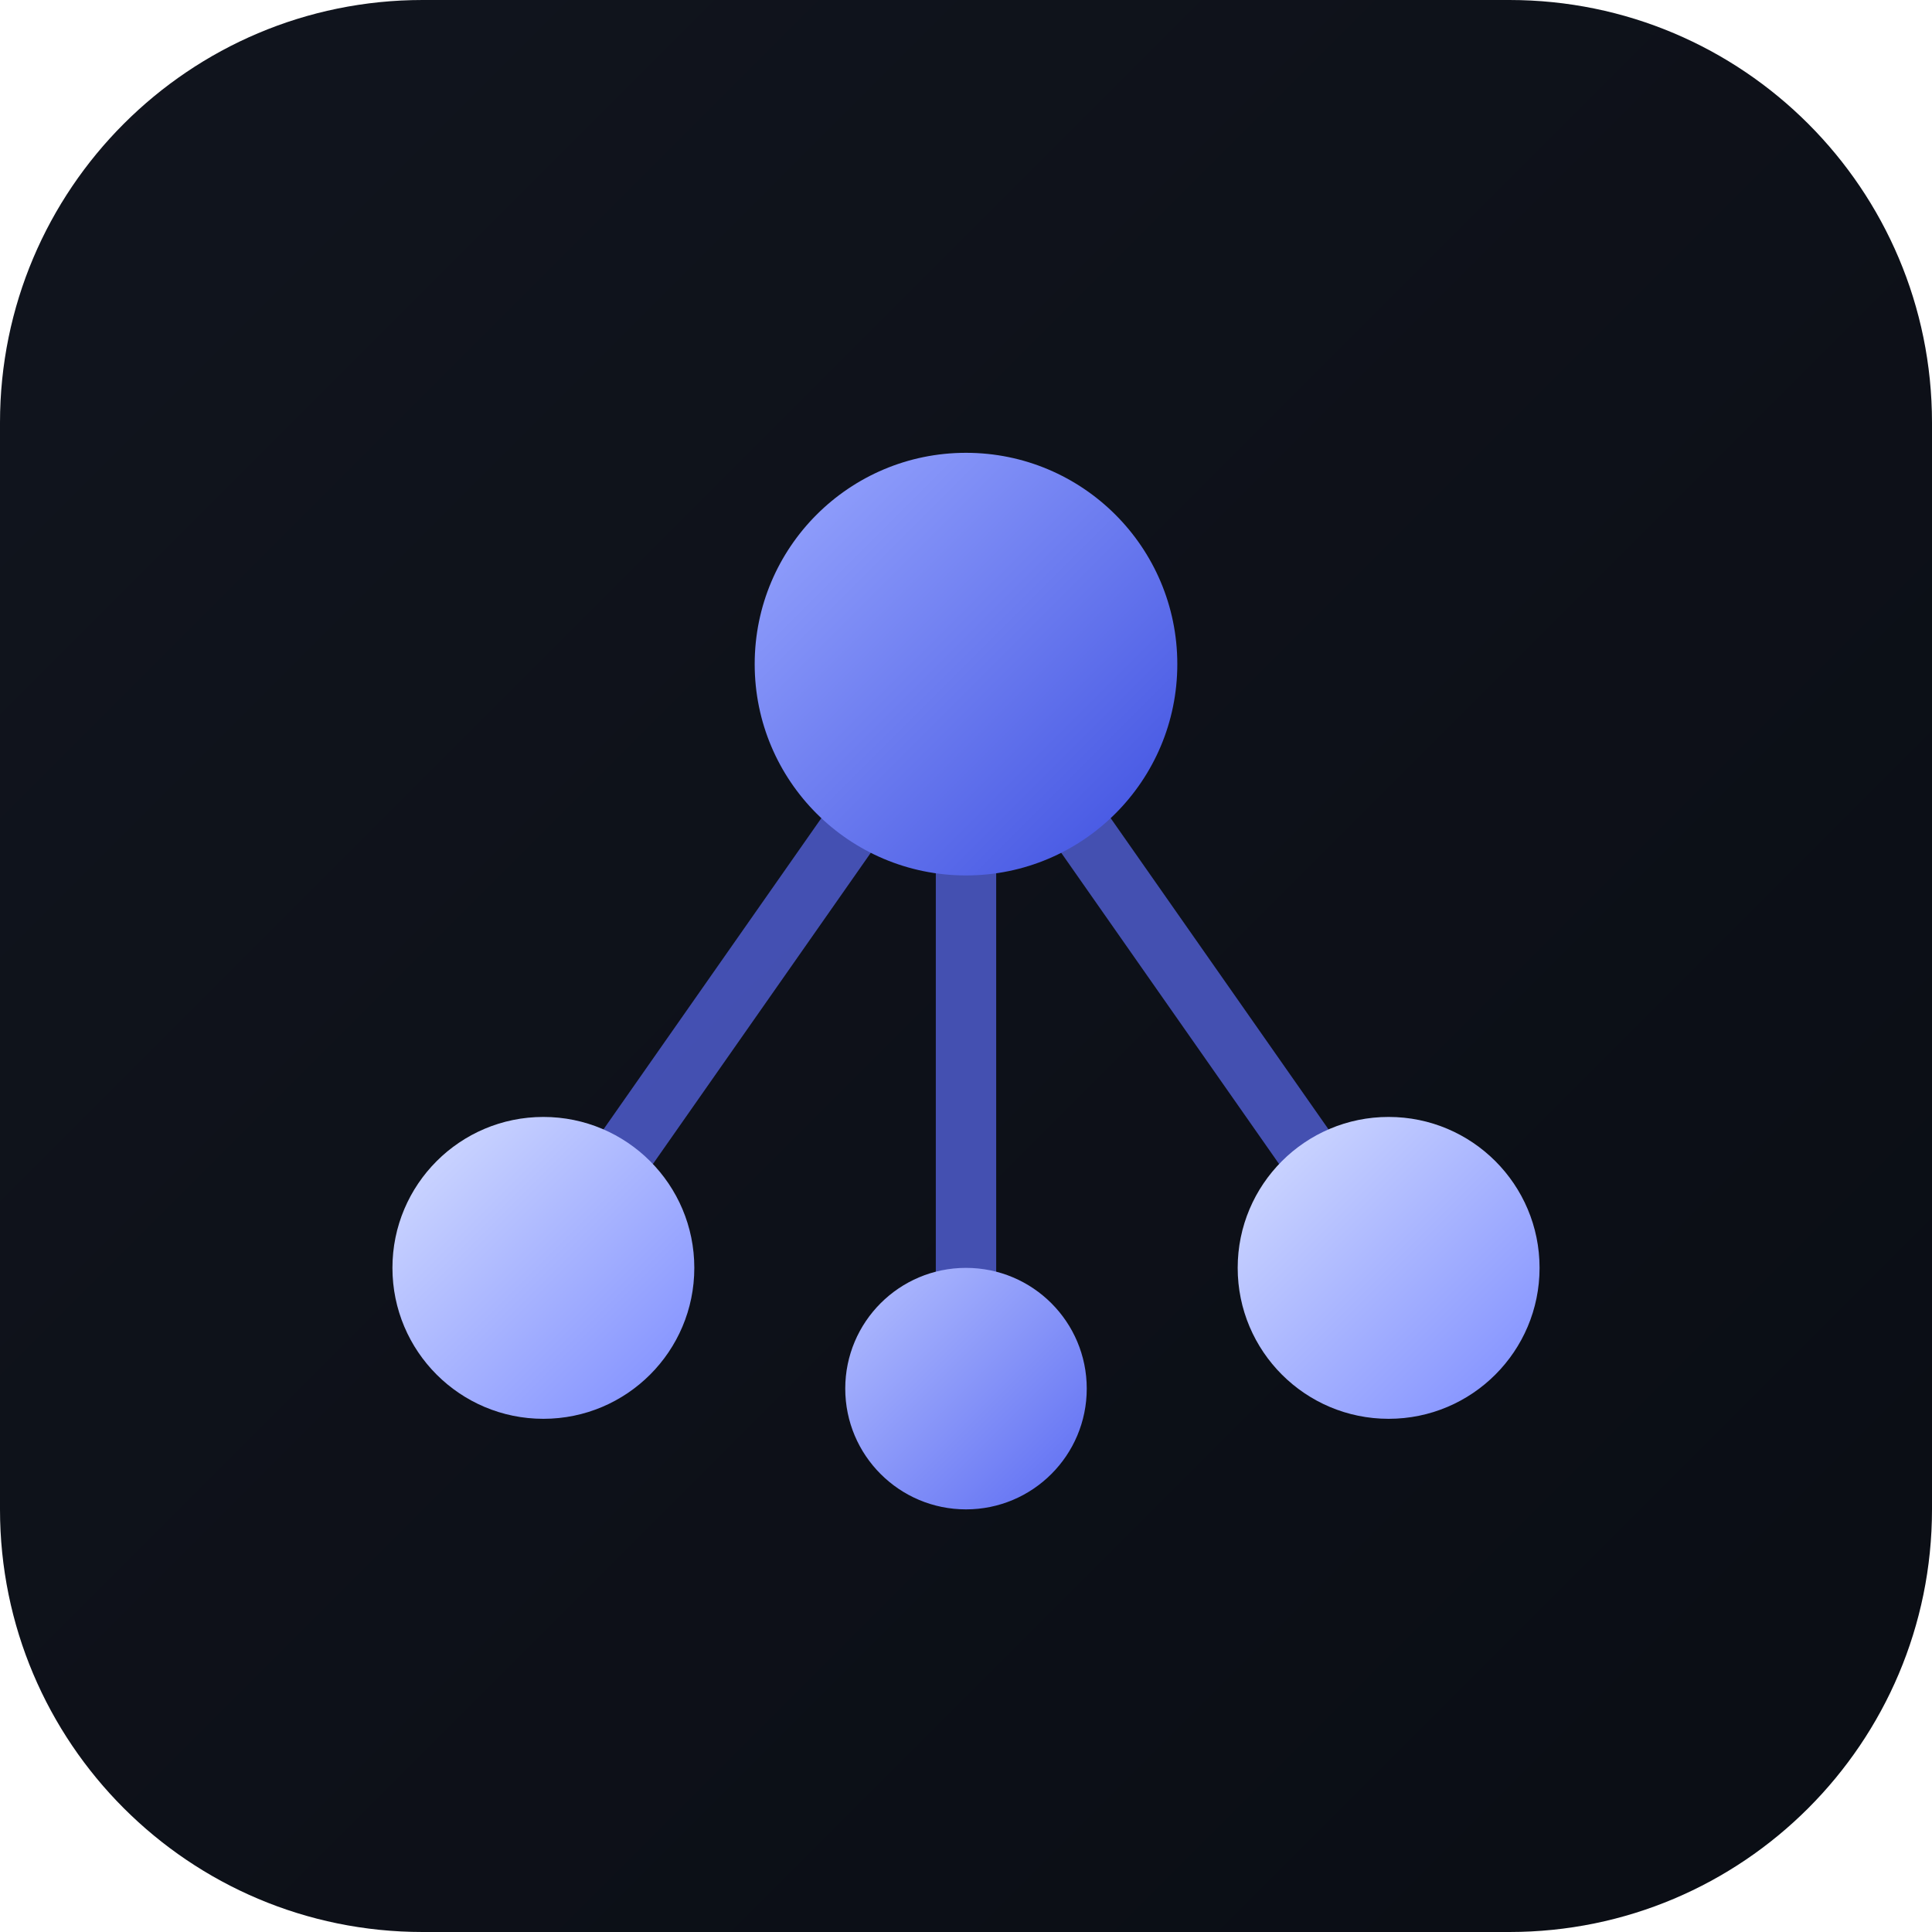
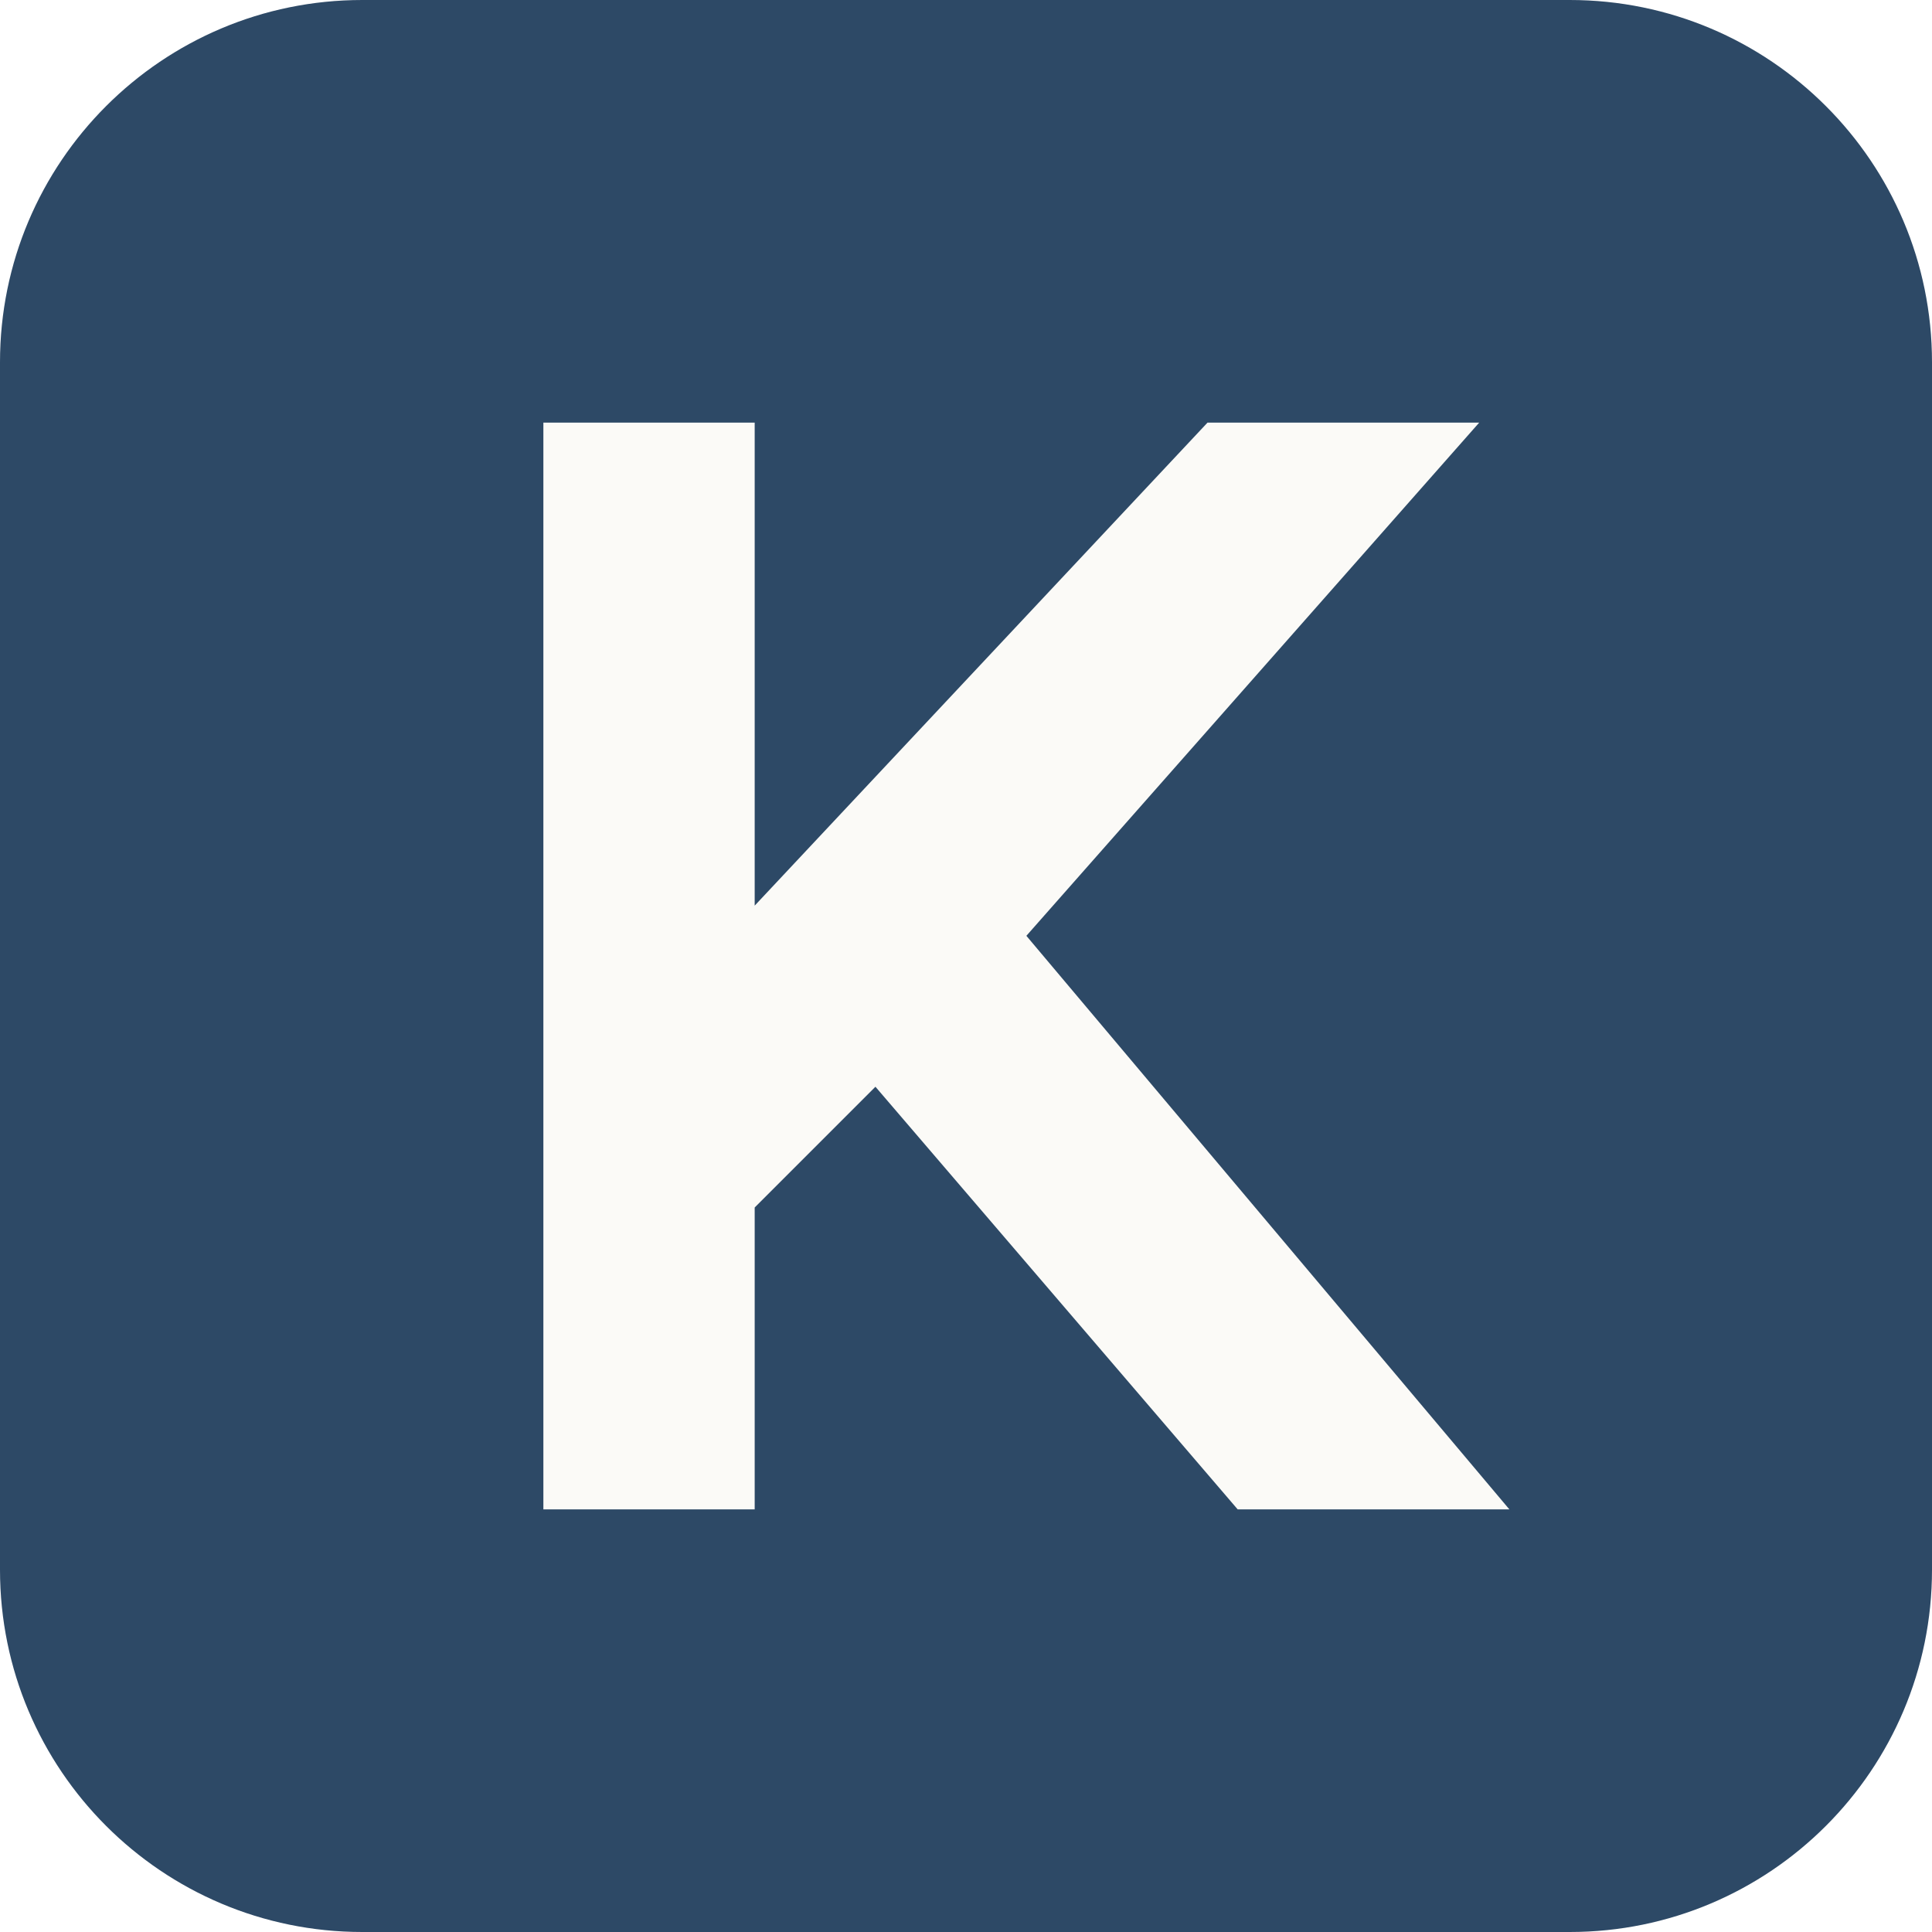
- <svg xmlns="http://www.w3.org/2000/svg" viewBox="0 0 64 64" width="64" height="64">
-   <defs>
-     <linearGradient id="bg" x1="0" y1="0" x2="1" y2="1">
-       <stop offset="0%" stop-color="#11151E" />
-       <stop offset="100%" stop-color="#0A0D14" />
-     </linearGradient>
-     <linearGradient id="a" x1="0" y1="0" x2="1" y2="1">
-       <stop offset="0%" stop-color="#9AA8FF" />
-       <stop offset="100%" stop-color="#3D4FE0" />
-     </linearGradient>
-     <linearGradient id="b" x1="0" y1="0" x2="1" y2="1">
-       <stop offset="0%" stop-color="#B5C0FF" />
-       <stop offset="100%" stop-color="#5B6BF2" />
-     </linearGradient>
-     <linearGradient id="c" x1="0" y1="0" x2="1" y2="1">
-       <stop offset="0%" stop-color="#D5DEFF" />
-       <stop offset="100%" stop-color="#7C8BFF" />
-     </linearGradient>
-   </defs>
-   <rect width="64" height="64" rx="14" fill="url(#bg)" />
-   <g stroke="#5B6BF2" stroke-width="2" stroke-linecap="round" opacity="0.7">
-     <line x1="32" y1="22" x2="18" y2="42" />
-     <line x1="32" y1="22" x2="46" y2="42" />
-     <line x1="32" y1="22" x2="32" y2="46" />
-   </g>
-   <circle cx="18" cy="42" r="5" fill="url(#c)" />
-   <circle cx="32" cy="22" r="7" fill="url(#a)" />
-   <circle cx="32" cy="46" r="4" fill="url(#b)" />
-   <circle cx="46" cy="42" r="5" fill="url(#c)" />
+ <svg xmlns="http://www.w3.org/2000/svg" viewBox="0 0 64 64" role="img" aria-label="knowledge">
+   <rect width="64" height="64" rx="12" fill="#2d4966" />
+   <path d="M18 14h7v16l15-16h9L34 31l16 19h-9L29 36l-4 4v10h-7z" fill="#fbfaf7" />
</svg>
